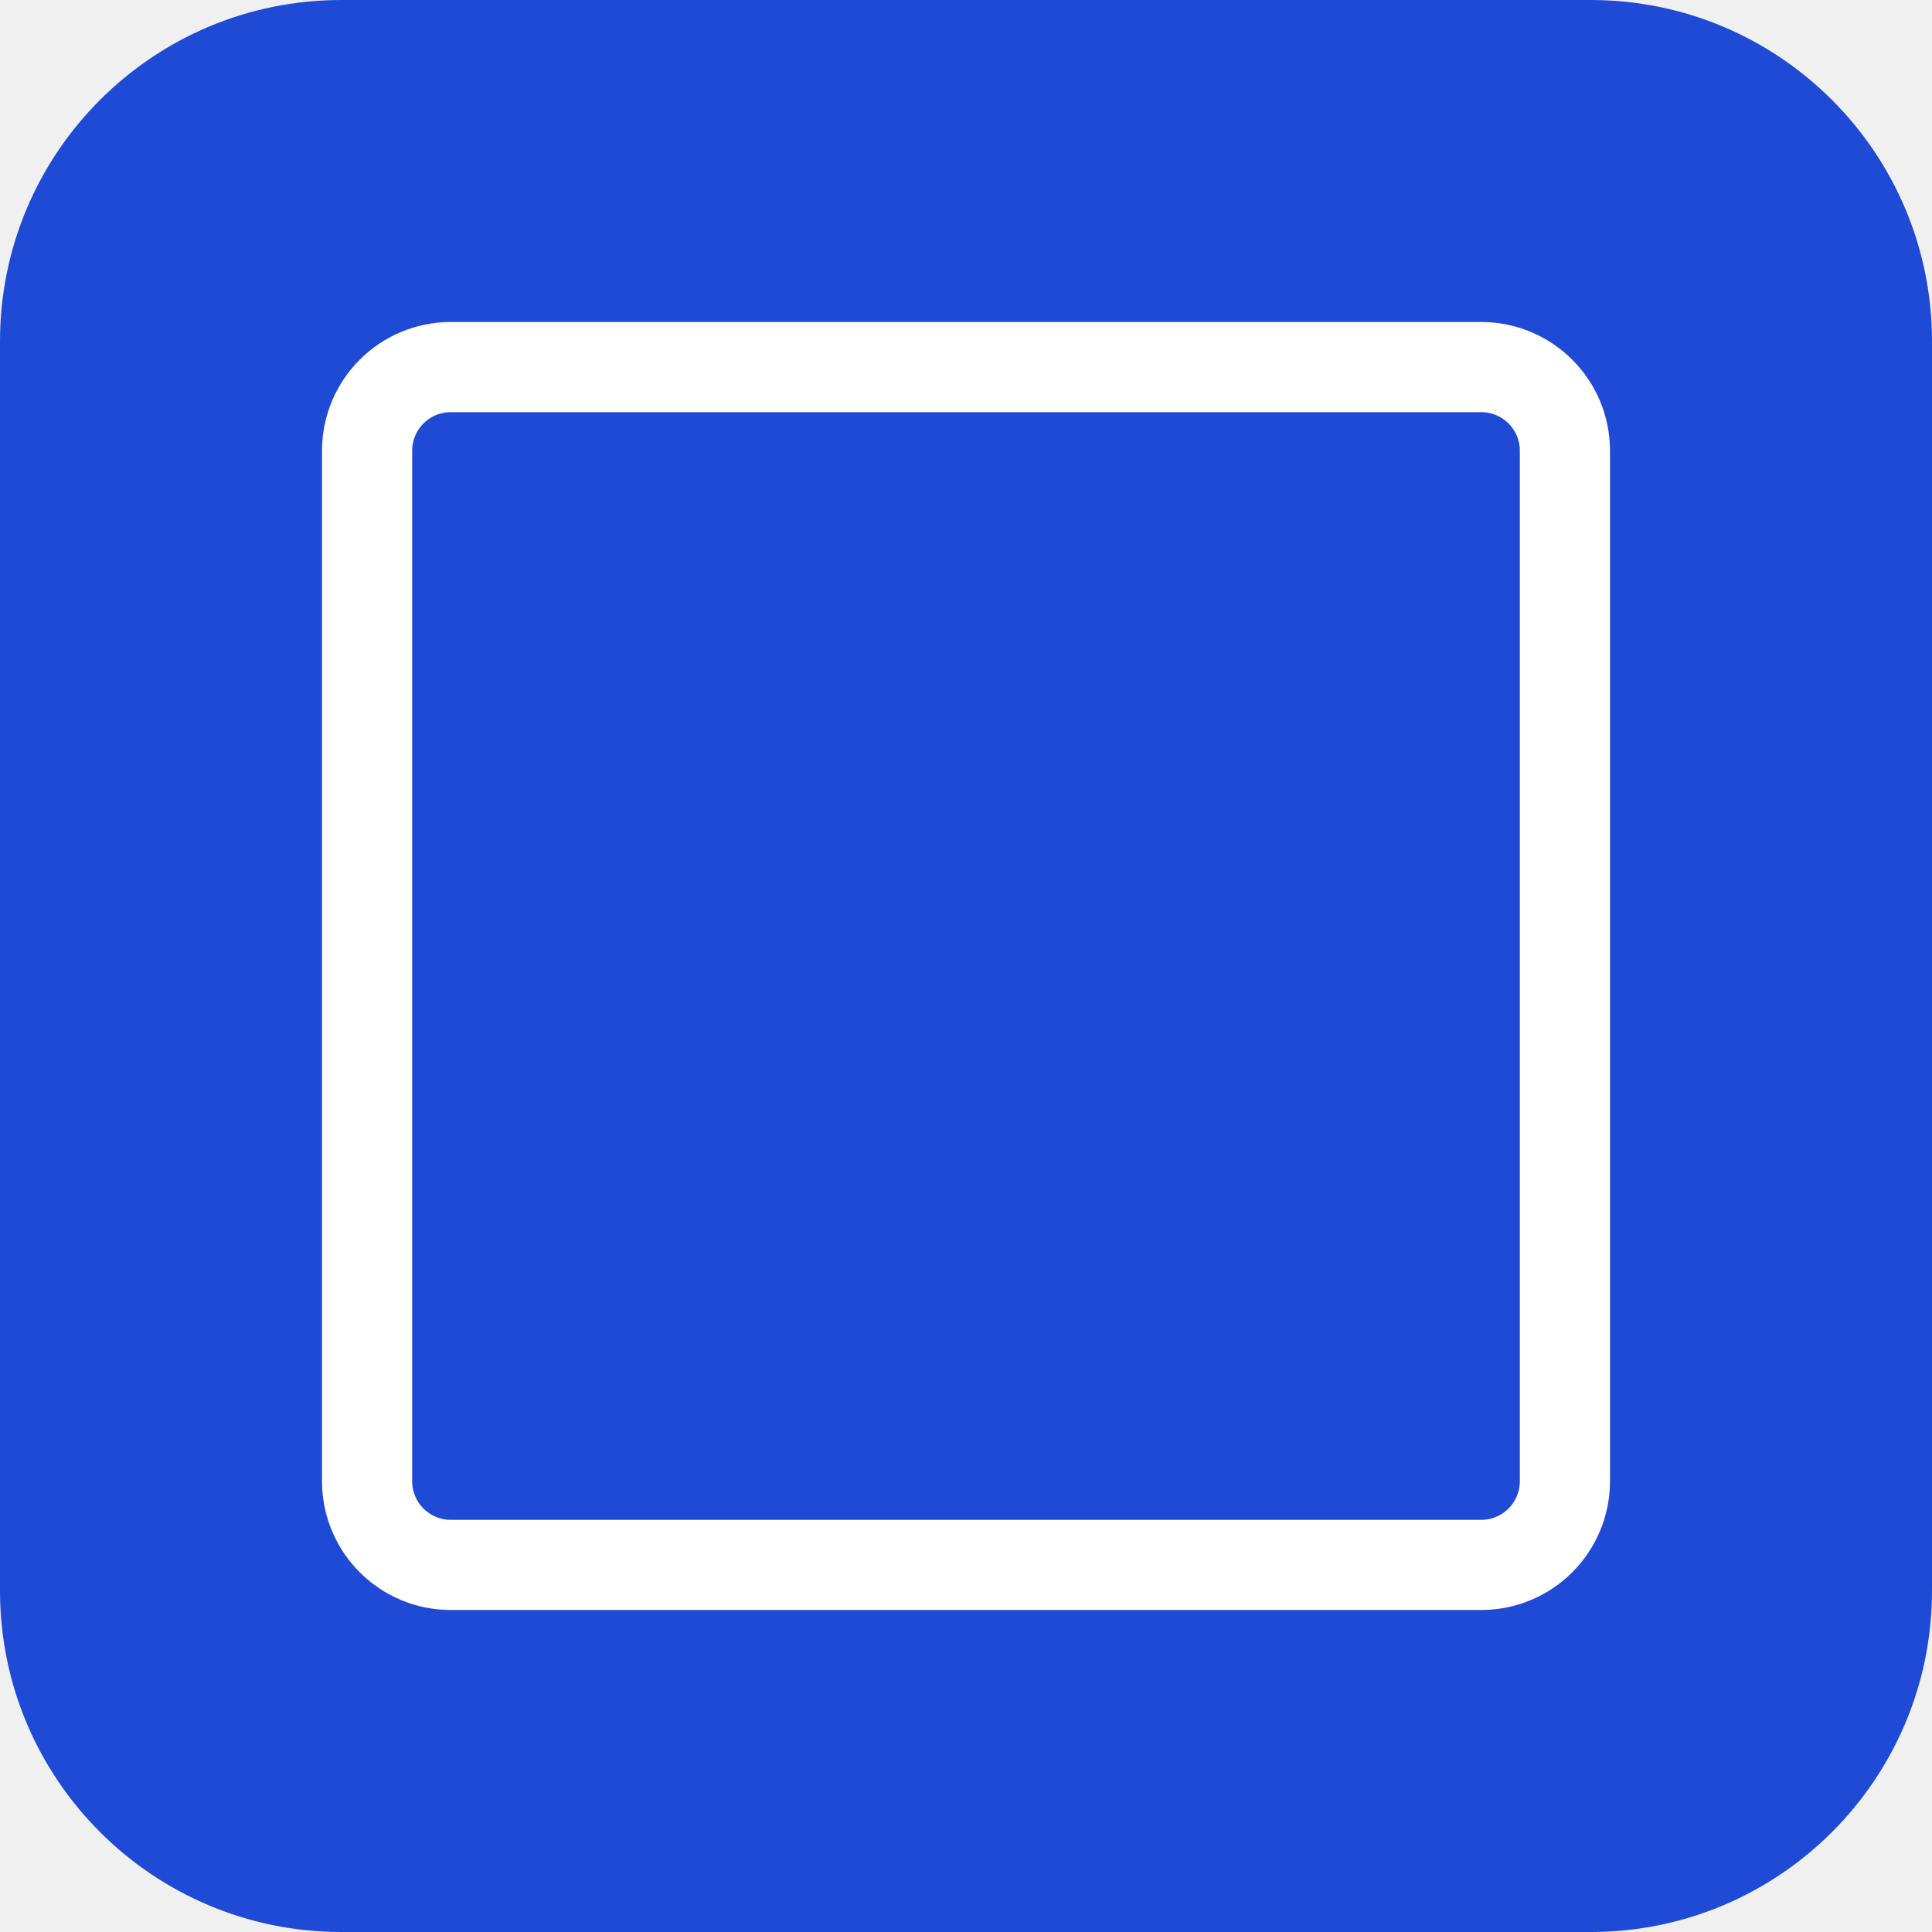
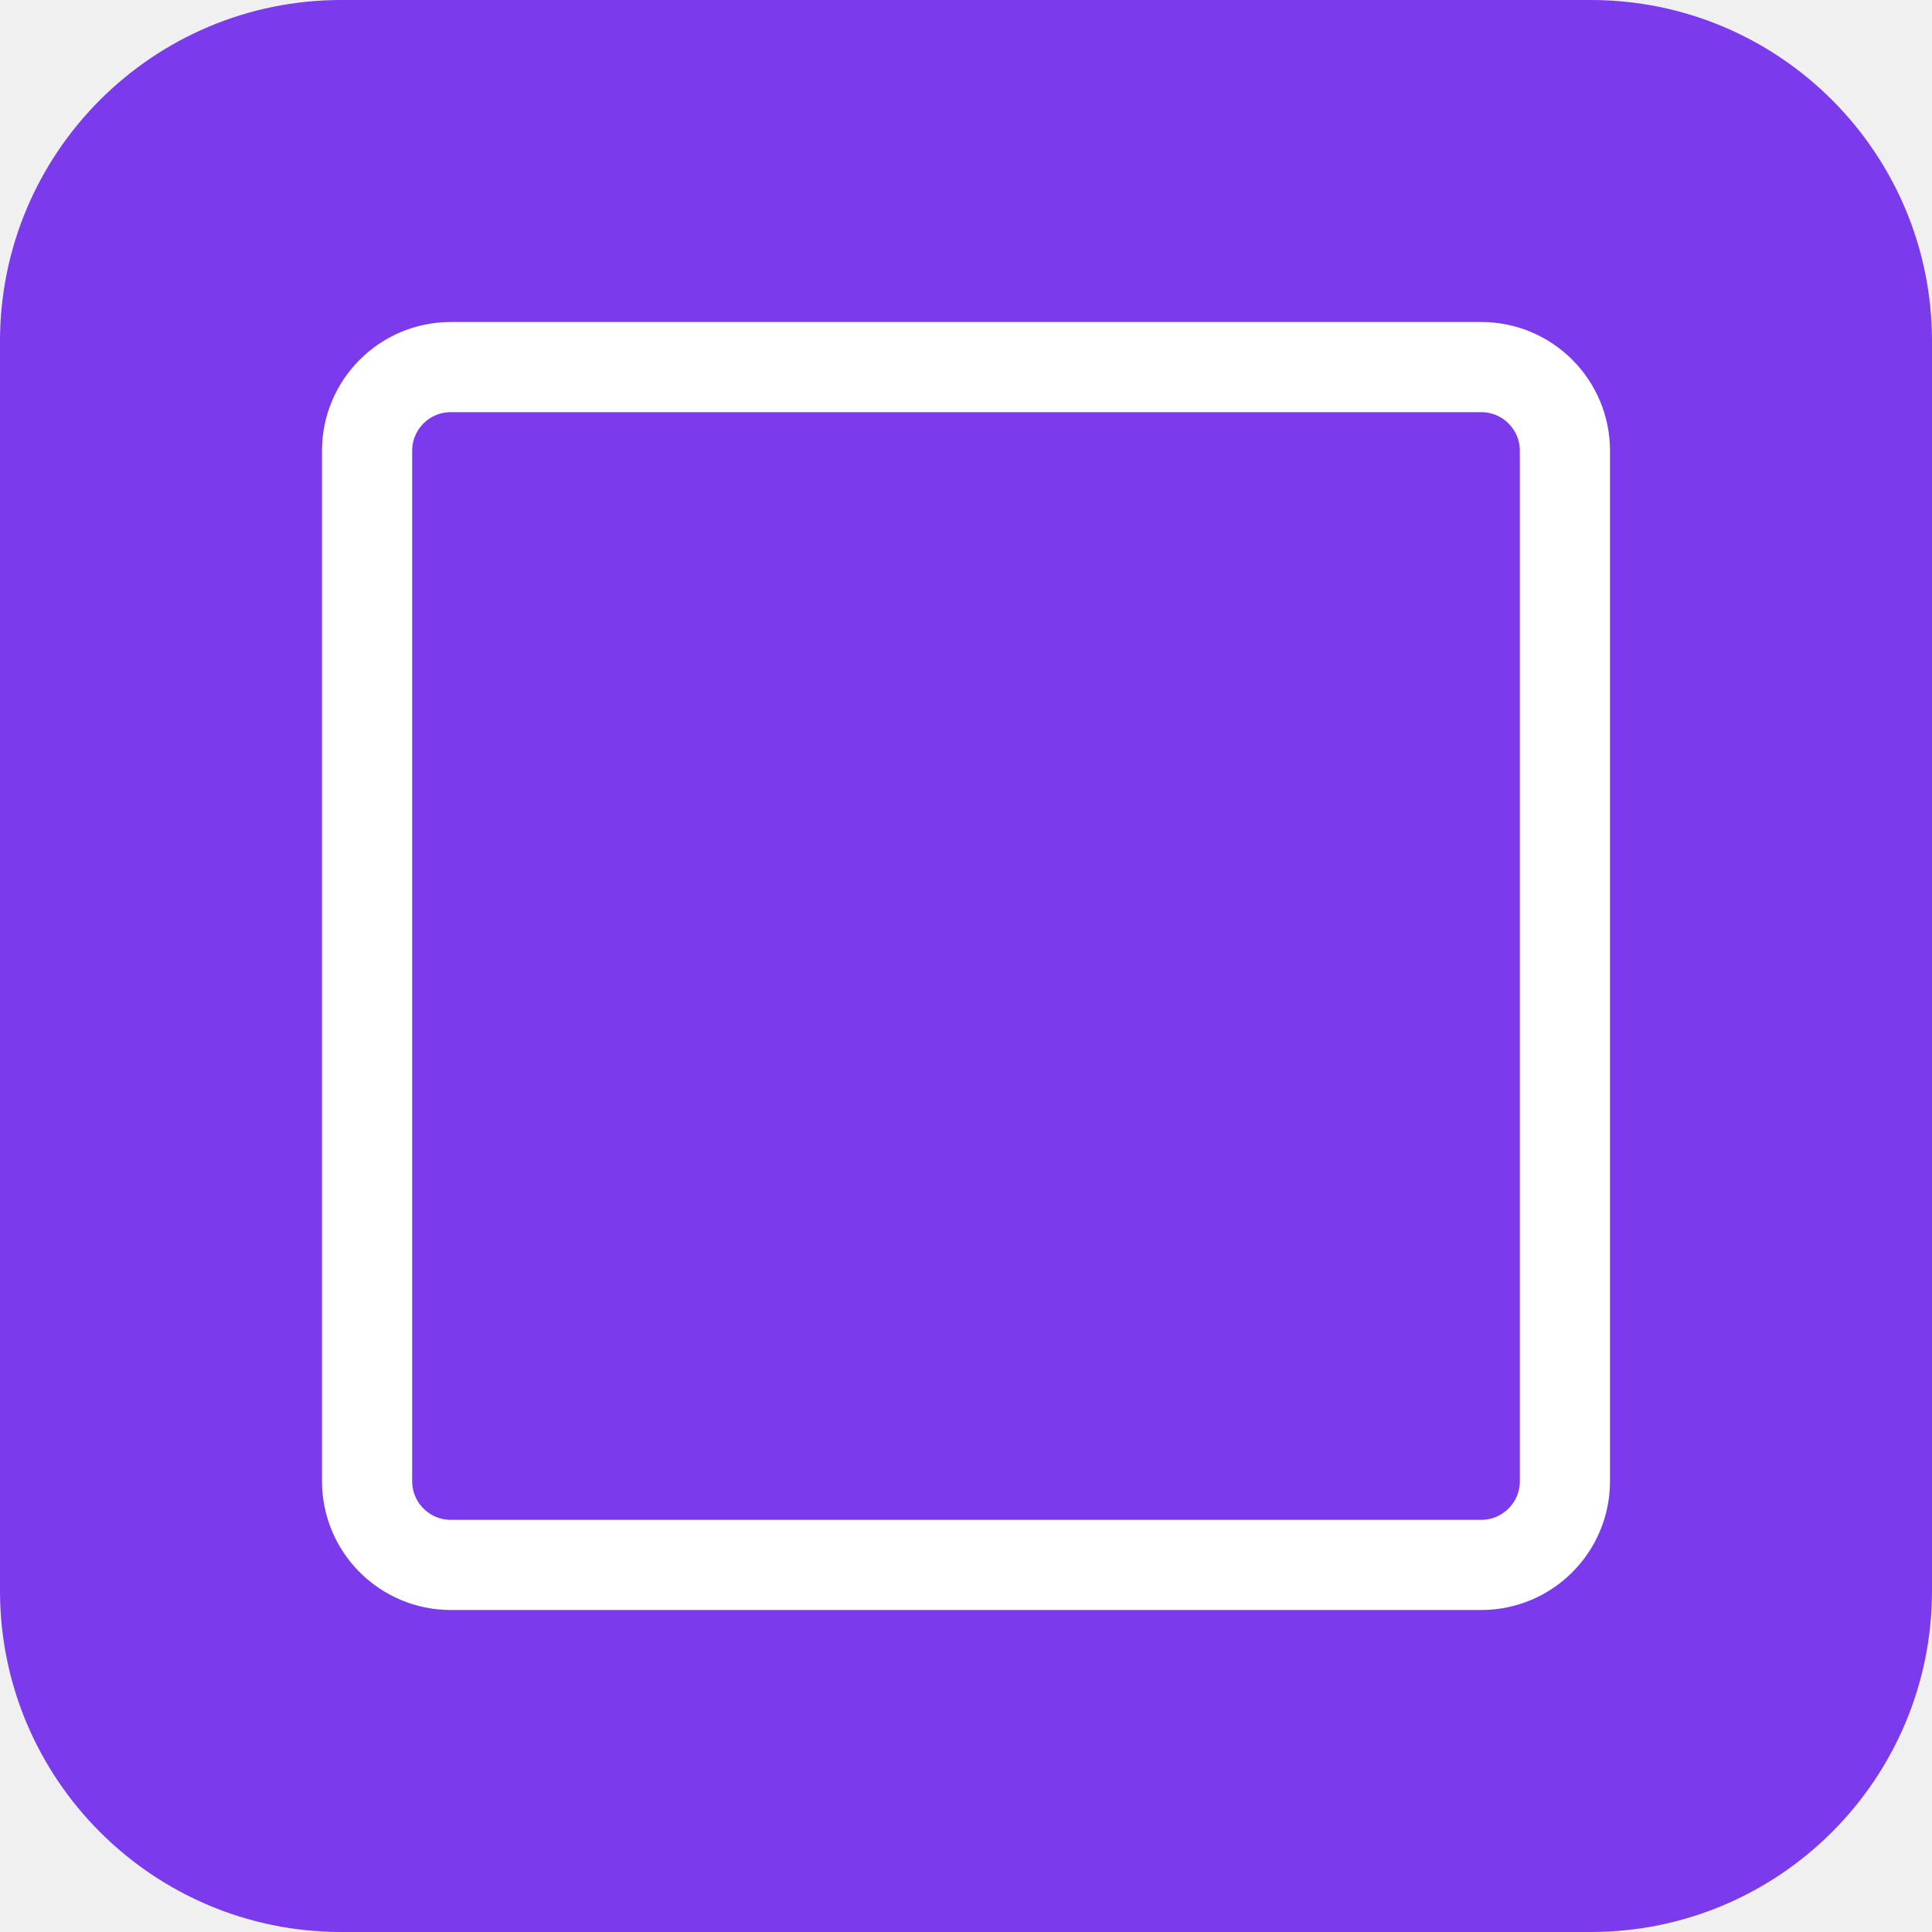
<svg xmlns="http://www.w3.org/2000/svg" width="300" height="300" viewBox="0 0 300 300" fill="none">
  <g clip-path="url(#clip0_4073_253)">
-     <path d="M0 2C0 0.895 0.895 0 2 0H300V300H0V2Z" fill="#1F4AD6" />
+     <path d="M0 2C0 0.895 0.895 0 2 0H300V300H0V2Z" fill="#7C3AED" />
    <rect x="57" y="57" width="186" height="186" rx="13" stroke="white" stroke-width="14" />
  </g>
  <defs>
    <clipPath id="clip0_4073_253">
      <rect width="300" height="300" rx="53" fill="white" />
    </clipPath>
  </defs>
</svg>
